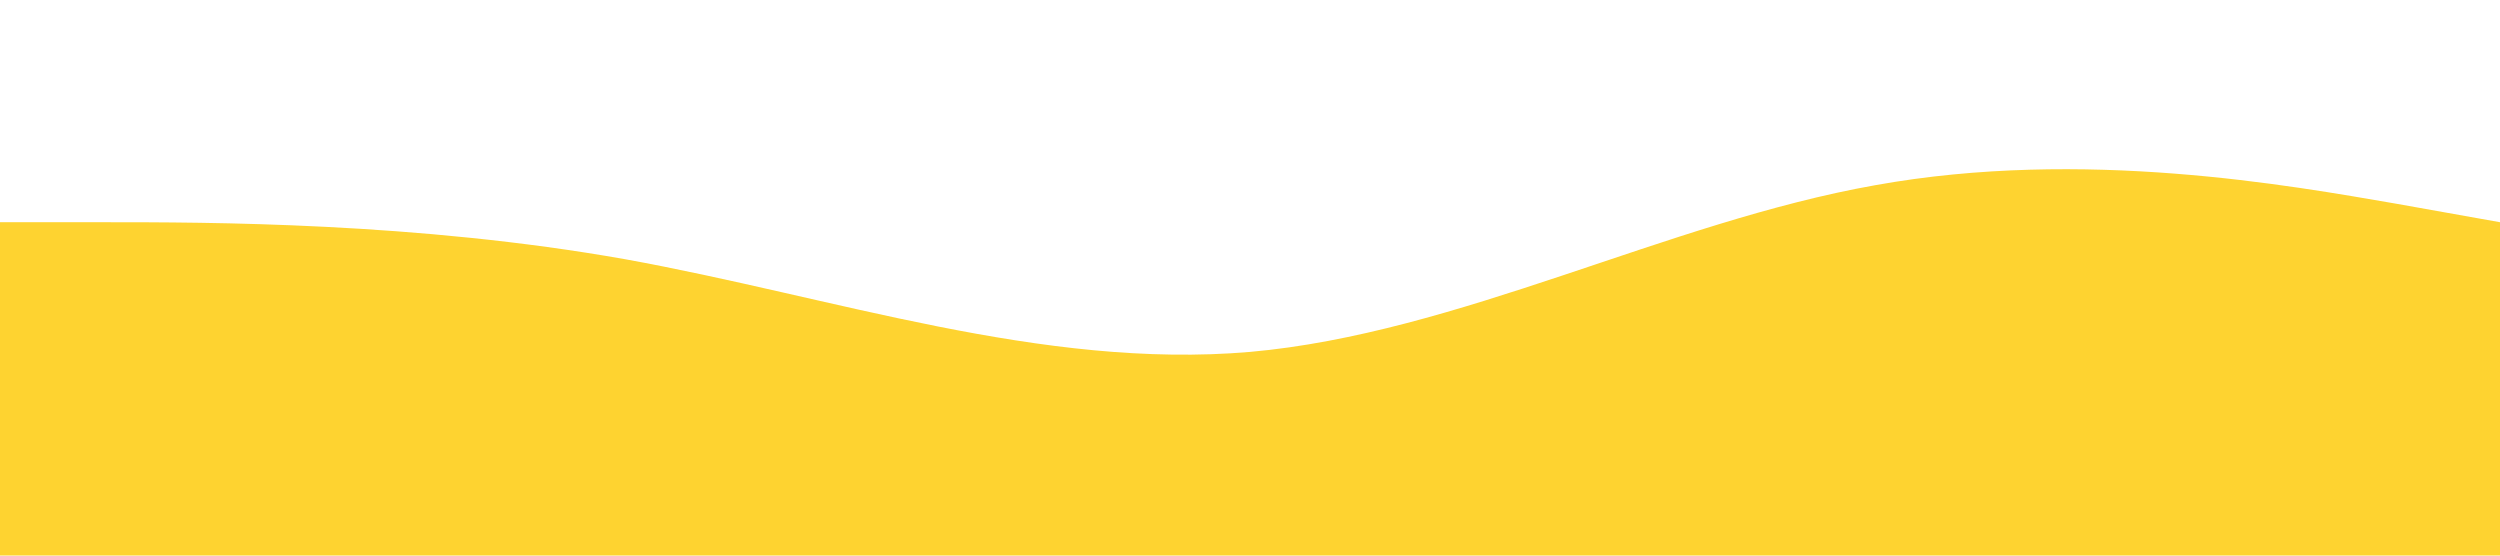
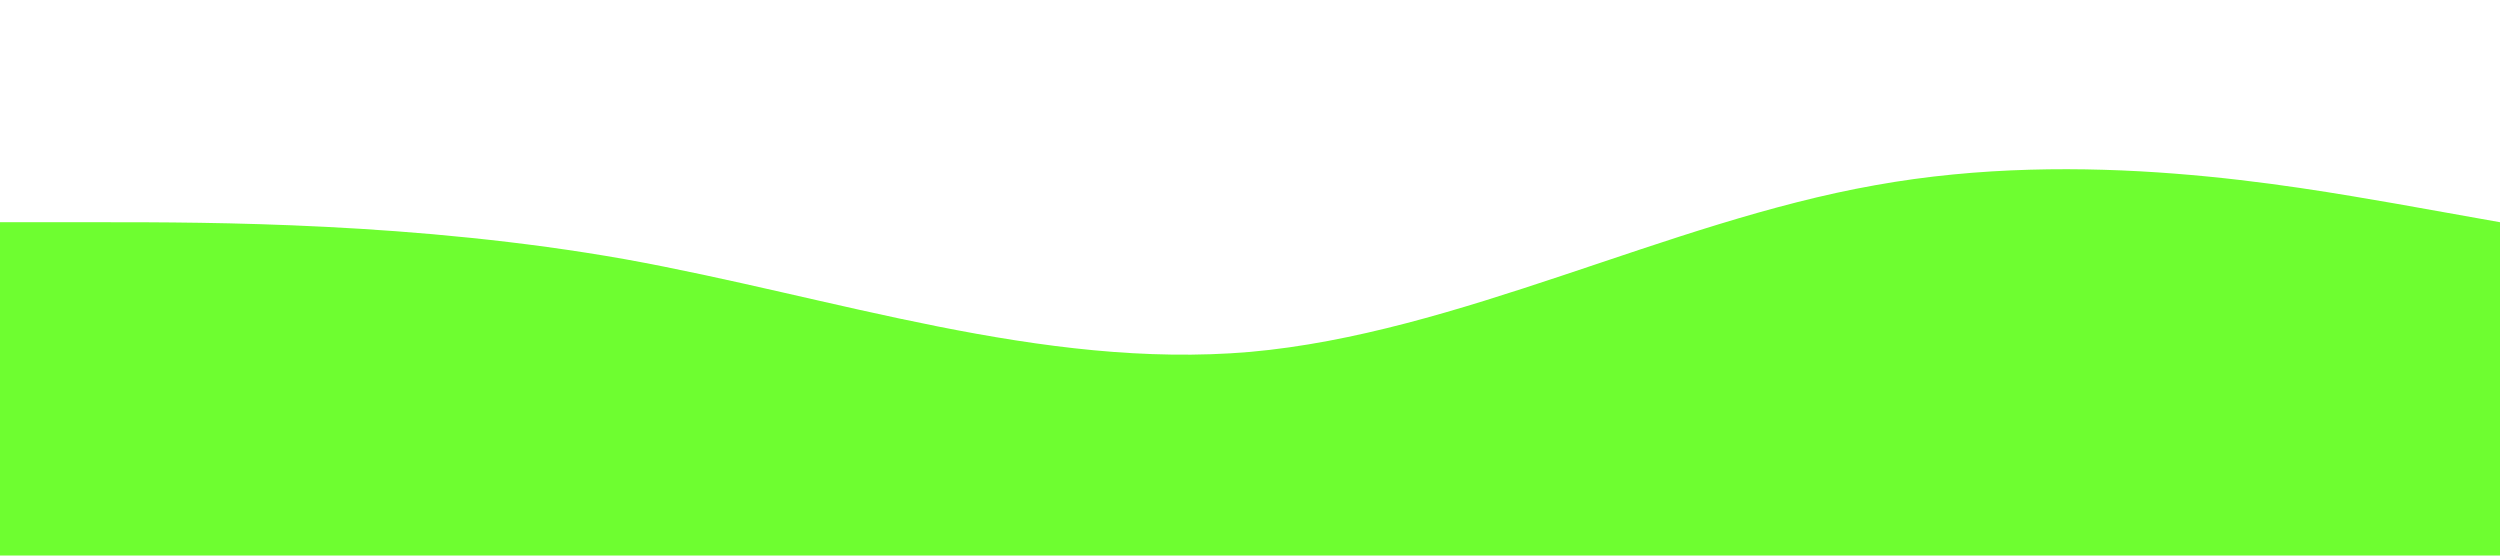
<svg xmlns="http://www.w3.org/2000/svg" viewBox="0 0 1440 320">
-   <path fill="#fed330" fill-opacity="1" d="M0,128L60,128C120,128,240,128,360,149.3C480,171,600,213,720,202.7C840,192,960,128,1080,106.7C1200,85,1320,107,1380,117.3L1440,128L1440,320L1380,320C1320,320,1200,320,1080,320C960,320,840,320,720,320C600,320,480,320,360,320C240,320,120,320,60,320L0,320Z" />
+   <path fill="#6efe30" fill-opacity="1" d="M0,128L60,128C120,128,240,128,360,149.3C480,171,600,213,720,202.7C840,192,960,128,1080,106.7C1200,85,1320,107,1380,117.3L1440,128L1440,320L1380,320C1320,320,1200,320,1080,320C960,320,840,320,720,320C600,320,480,320,360,320C240,320,120,320,60,320L0,320Z" />
</svg>
